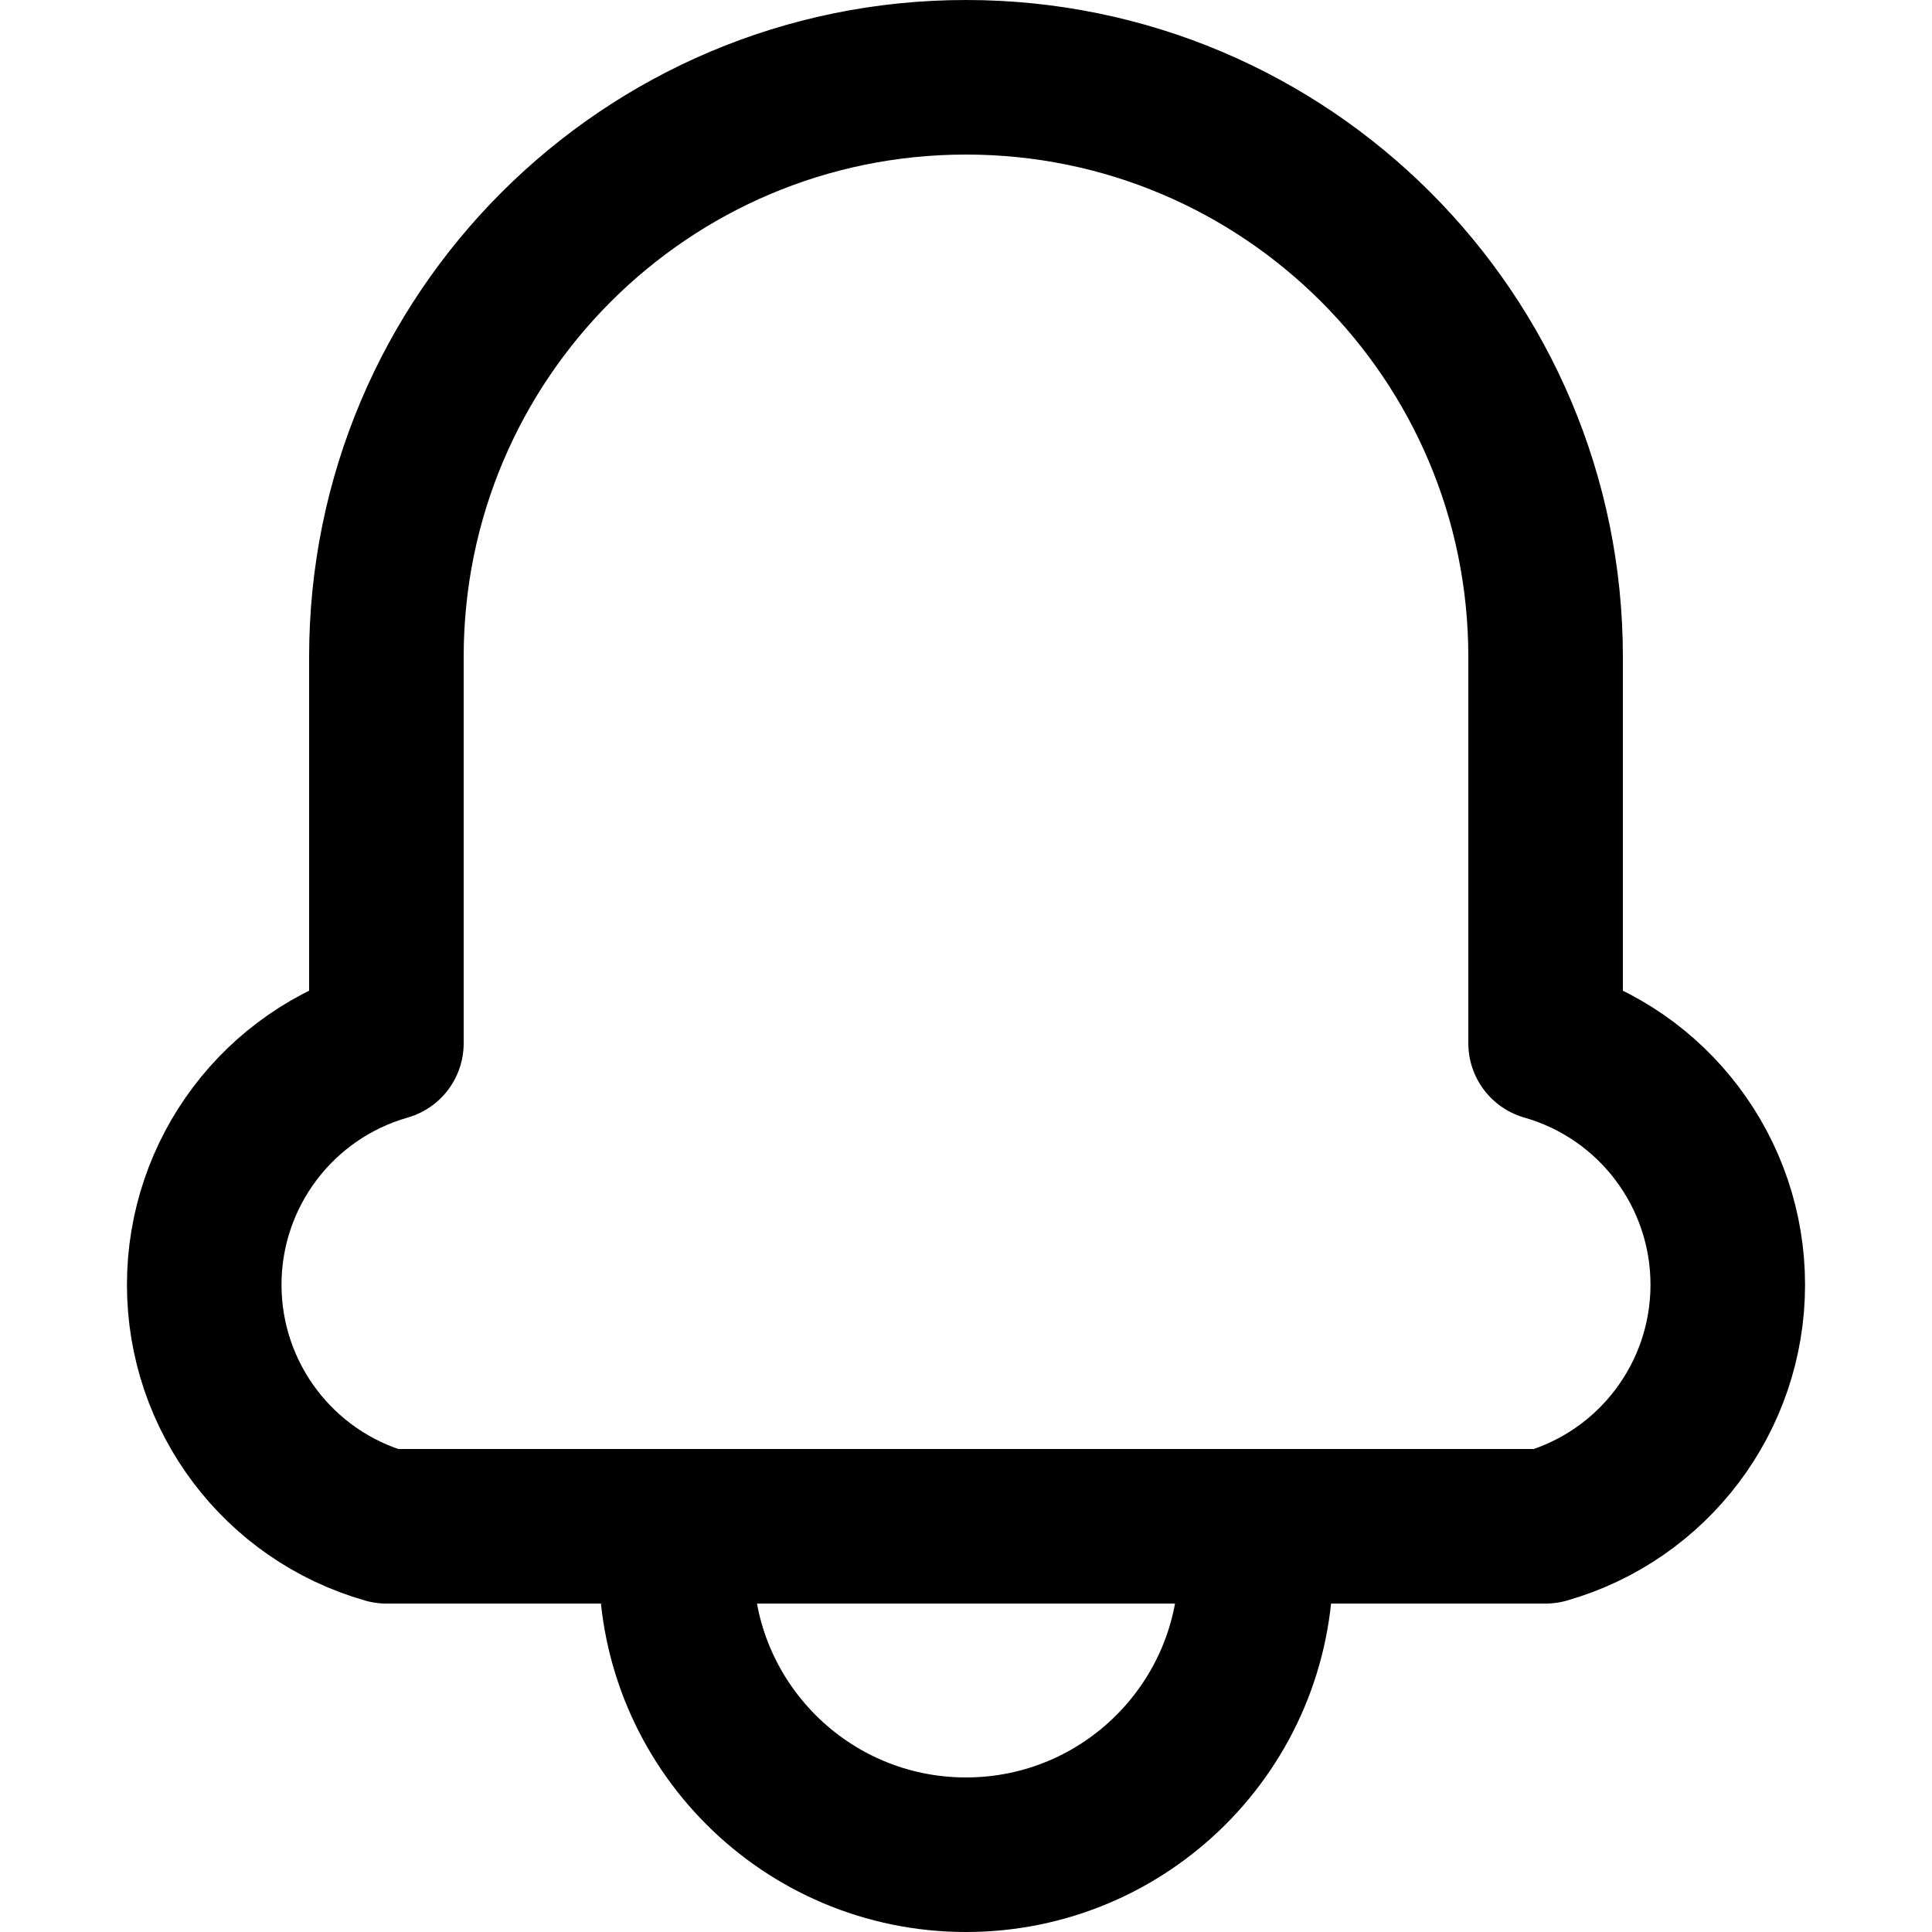
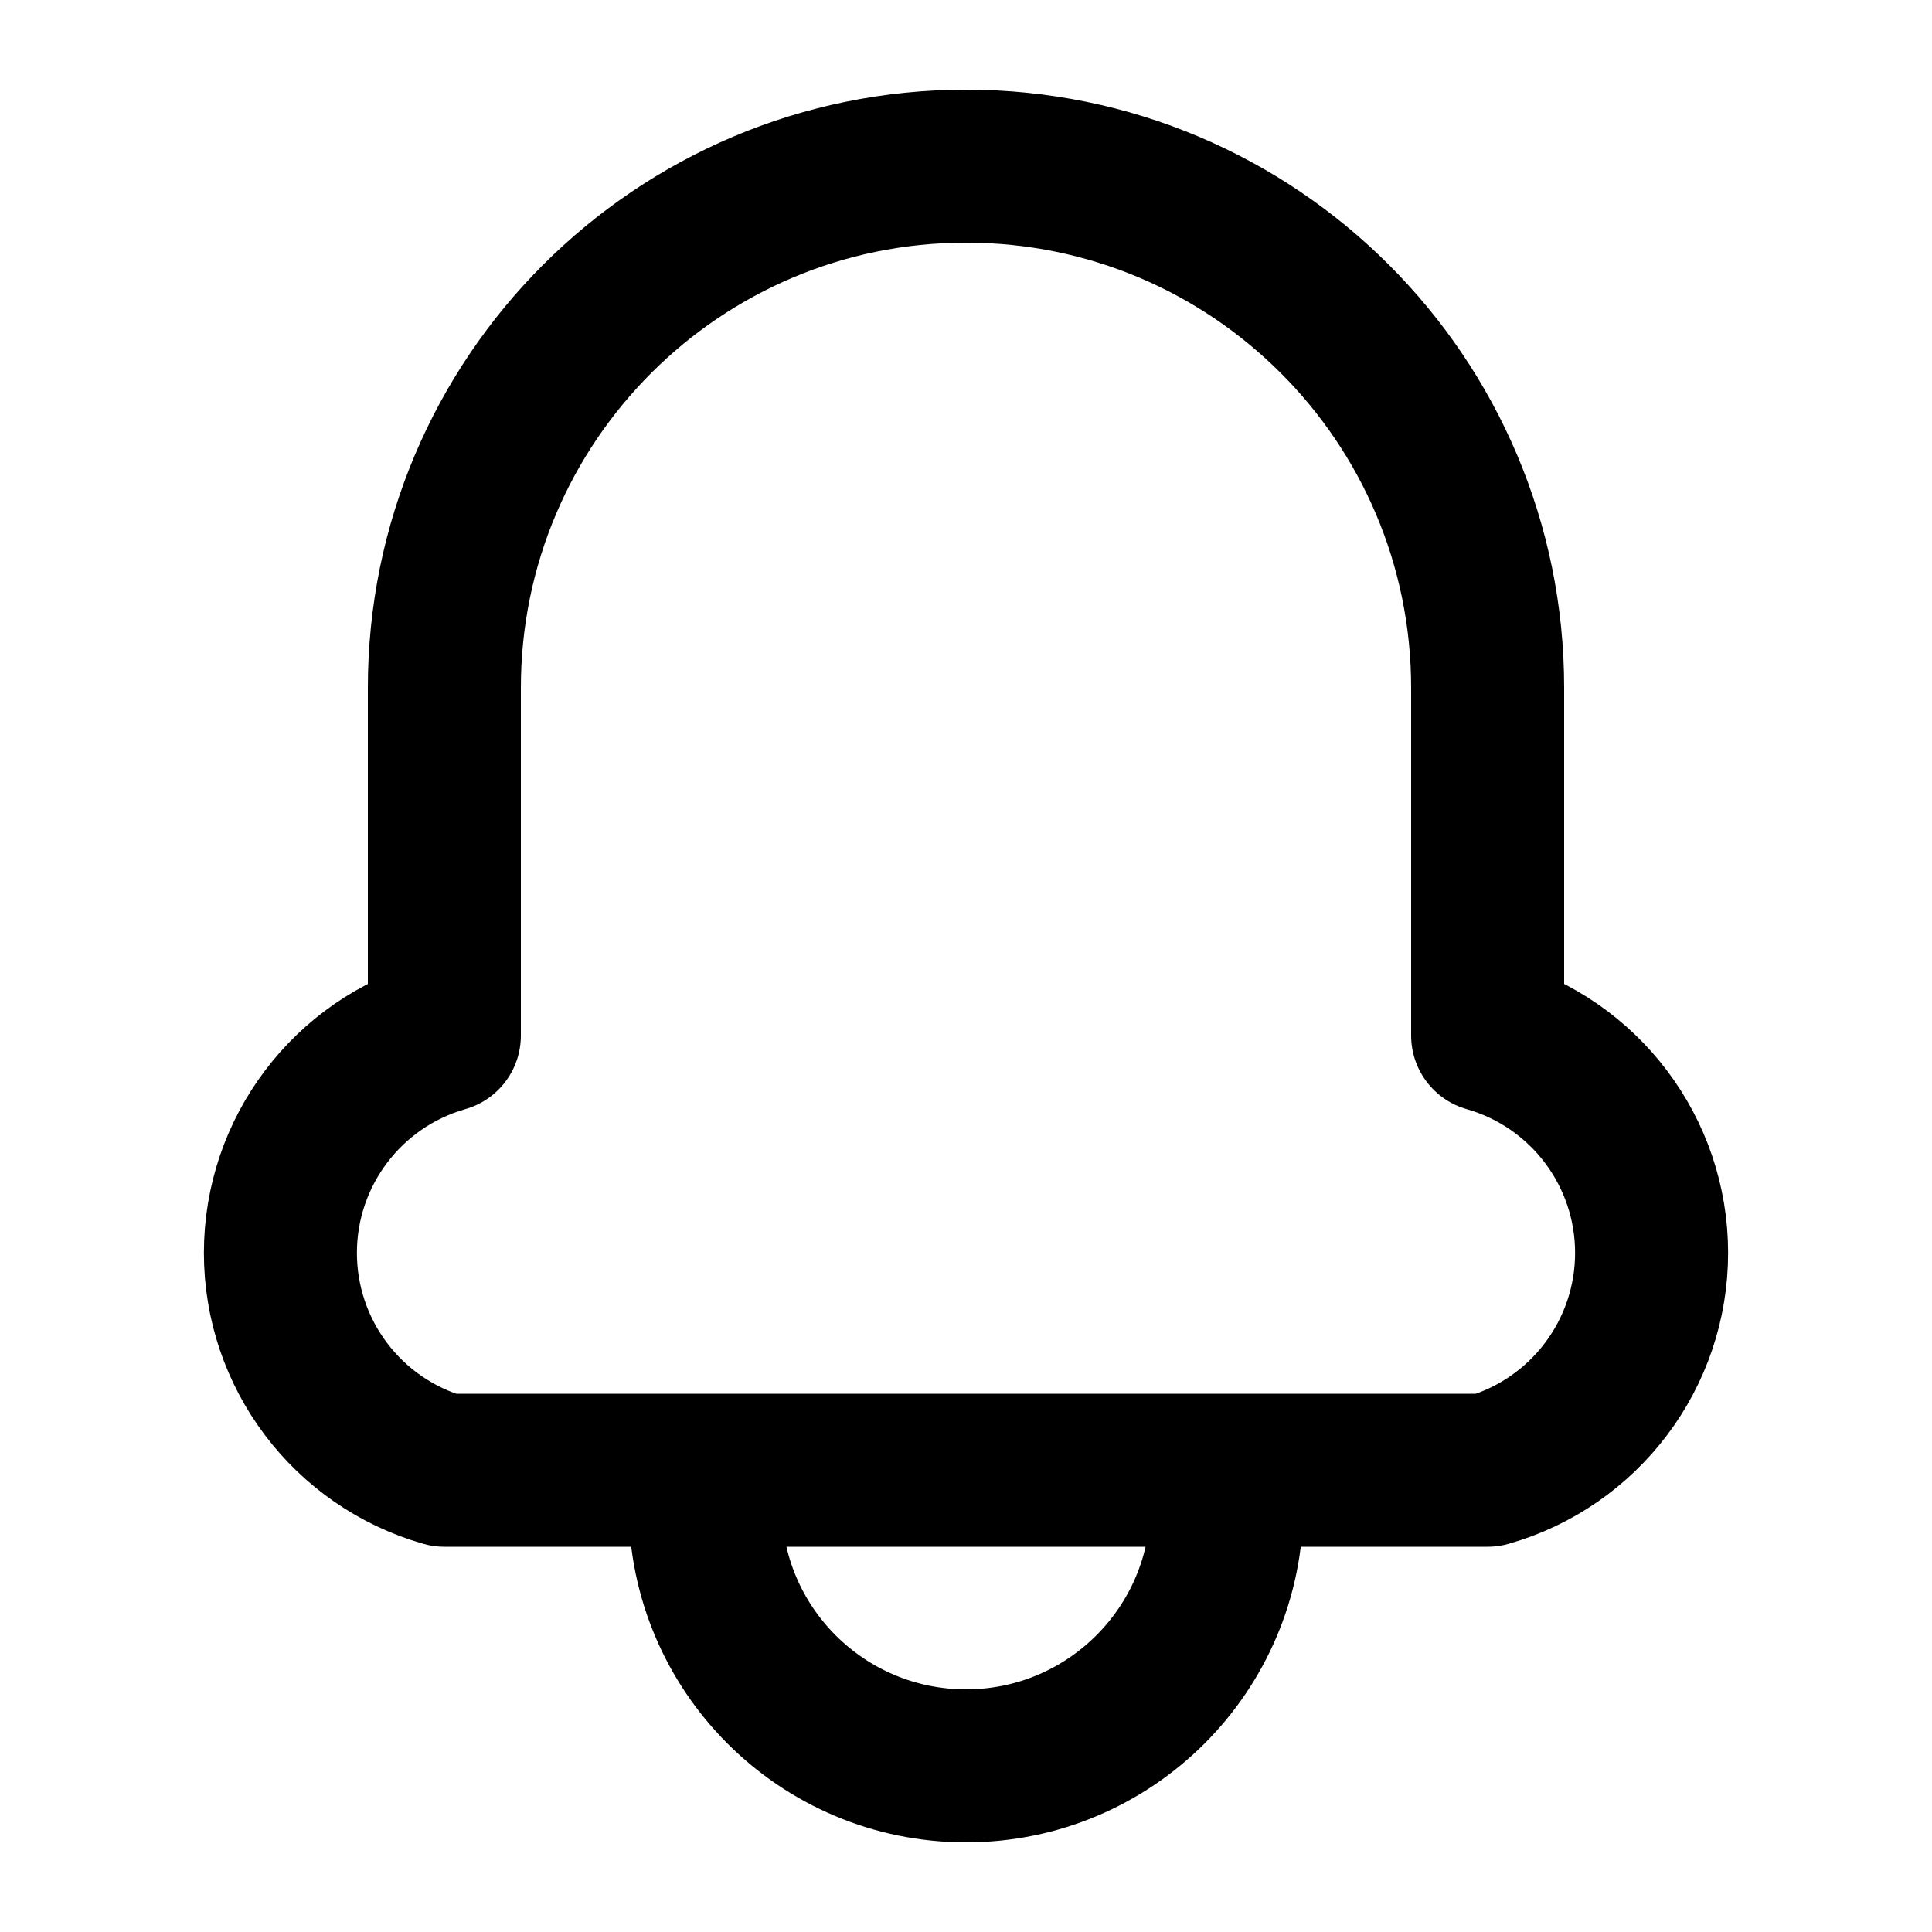
<svg xmlns="http://www.w3.org/2000/svg" viewBox="-50 -50 100 100">
-   <g stroke-width="8" stroke="currentColor" stroke-linejoin="round" stroke-linecap="round" fill="none">
+   <g transform="scale(0.9)" stroke-width="8.8" stroke="currentColor" stroke-linejoin="round" stroke-linecap="round" fill="none">
    <path d="M 0 -46 a 30 30 0 0 1 30 30 v 20 a 13 13 0 0 1 0 25 h -60 a 13 13 0 0 1 0 -25 v -20 a 30 30 0 0 1 30 -30" />
    <path d="M 15 31 a 15 15 0 0 1 -30 0" />
  </g>
</svg>
